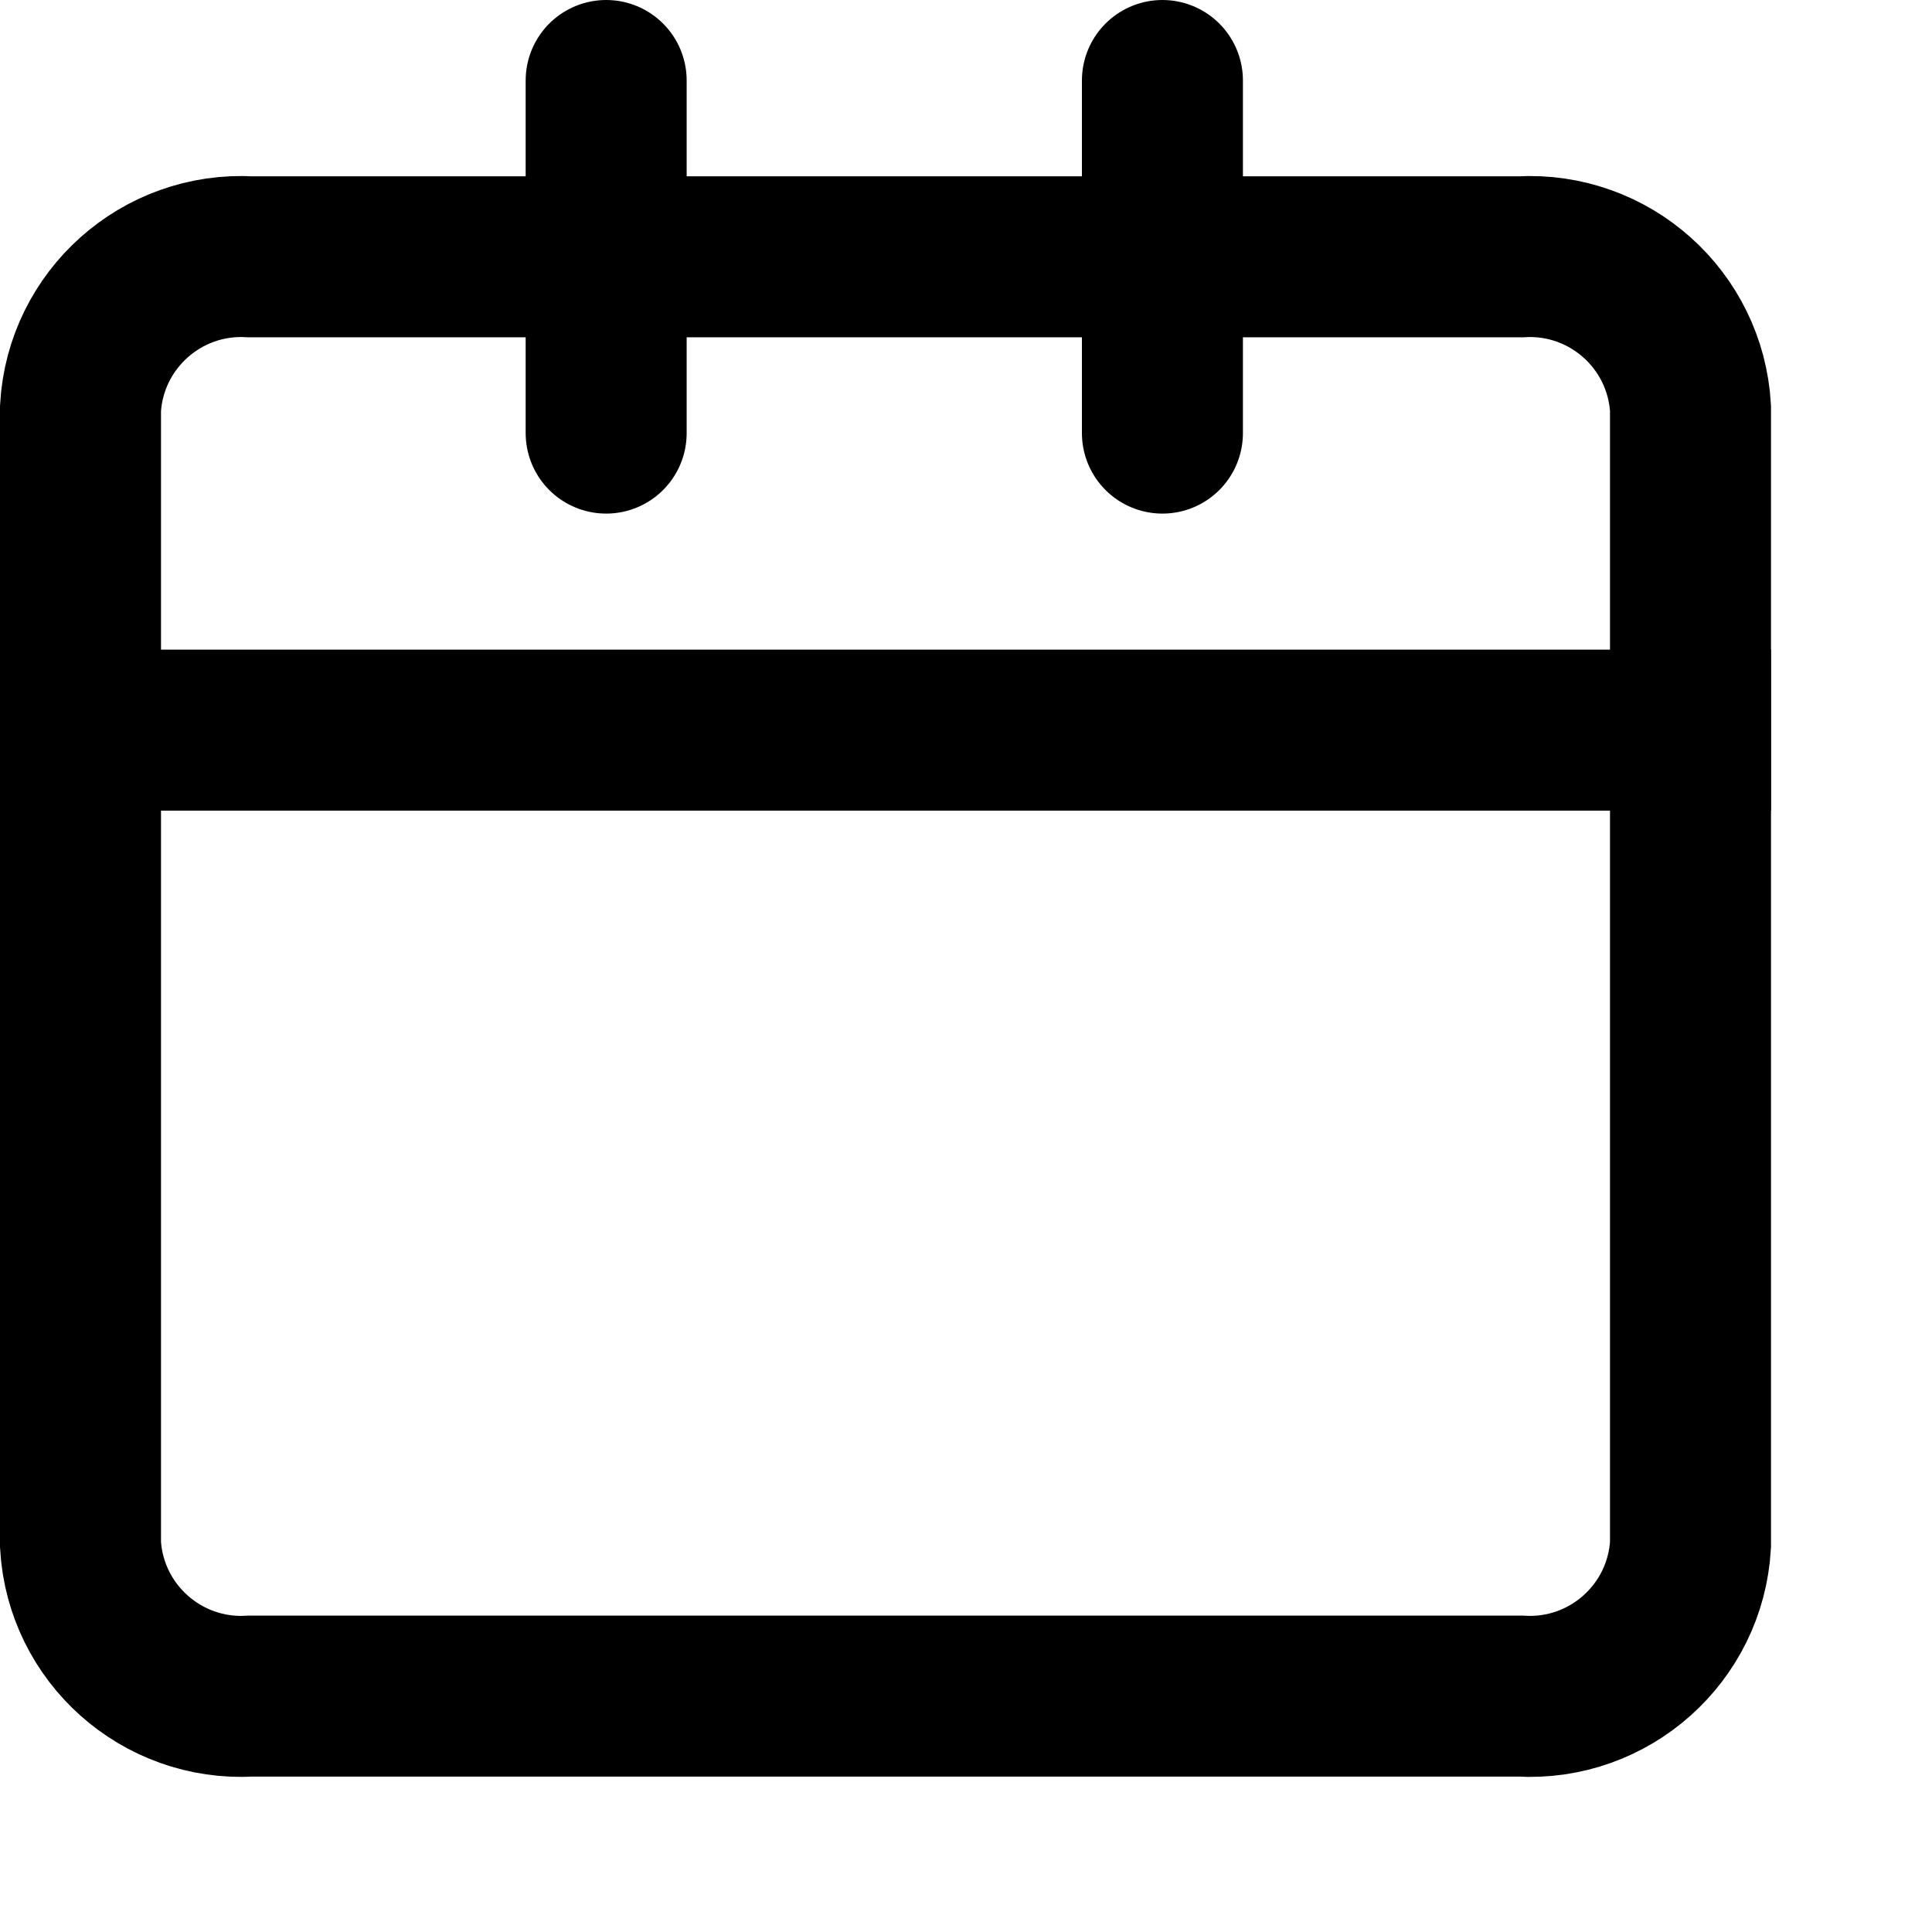
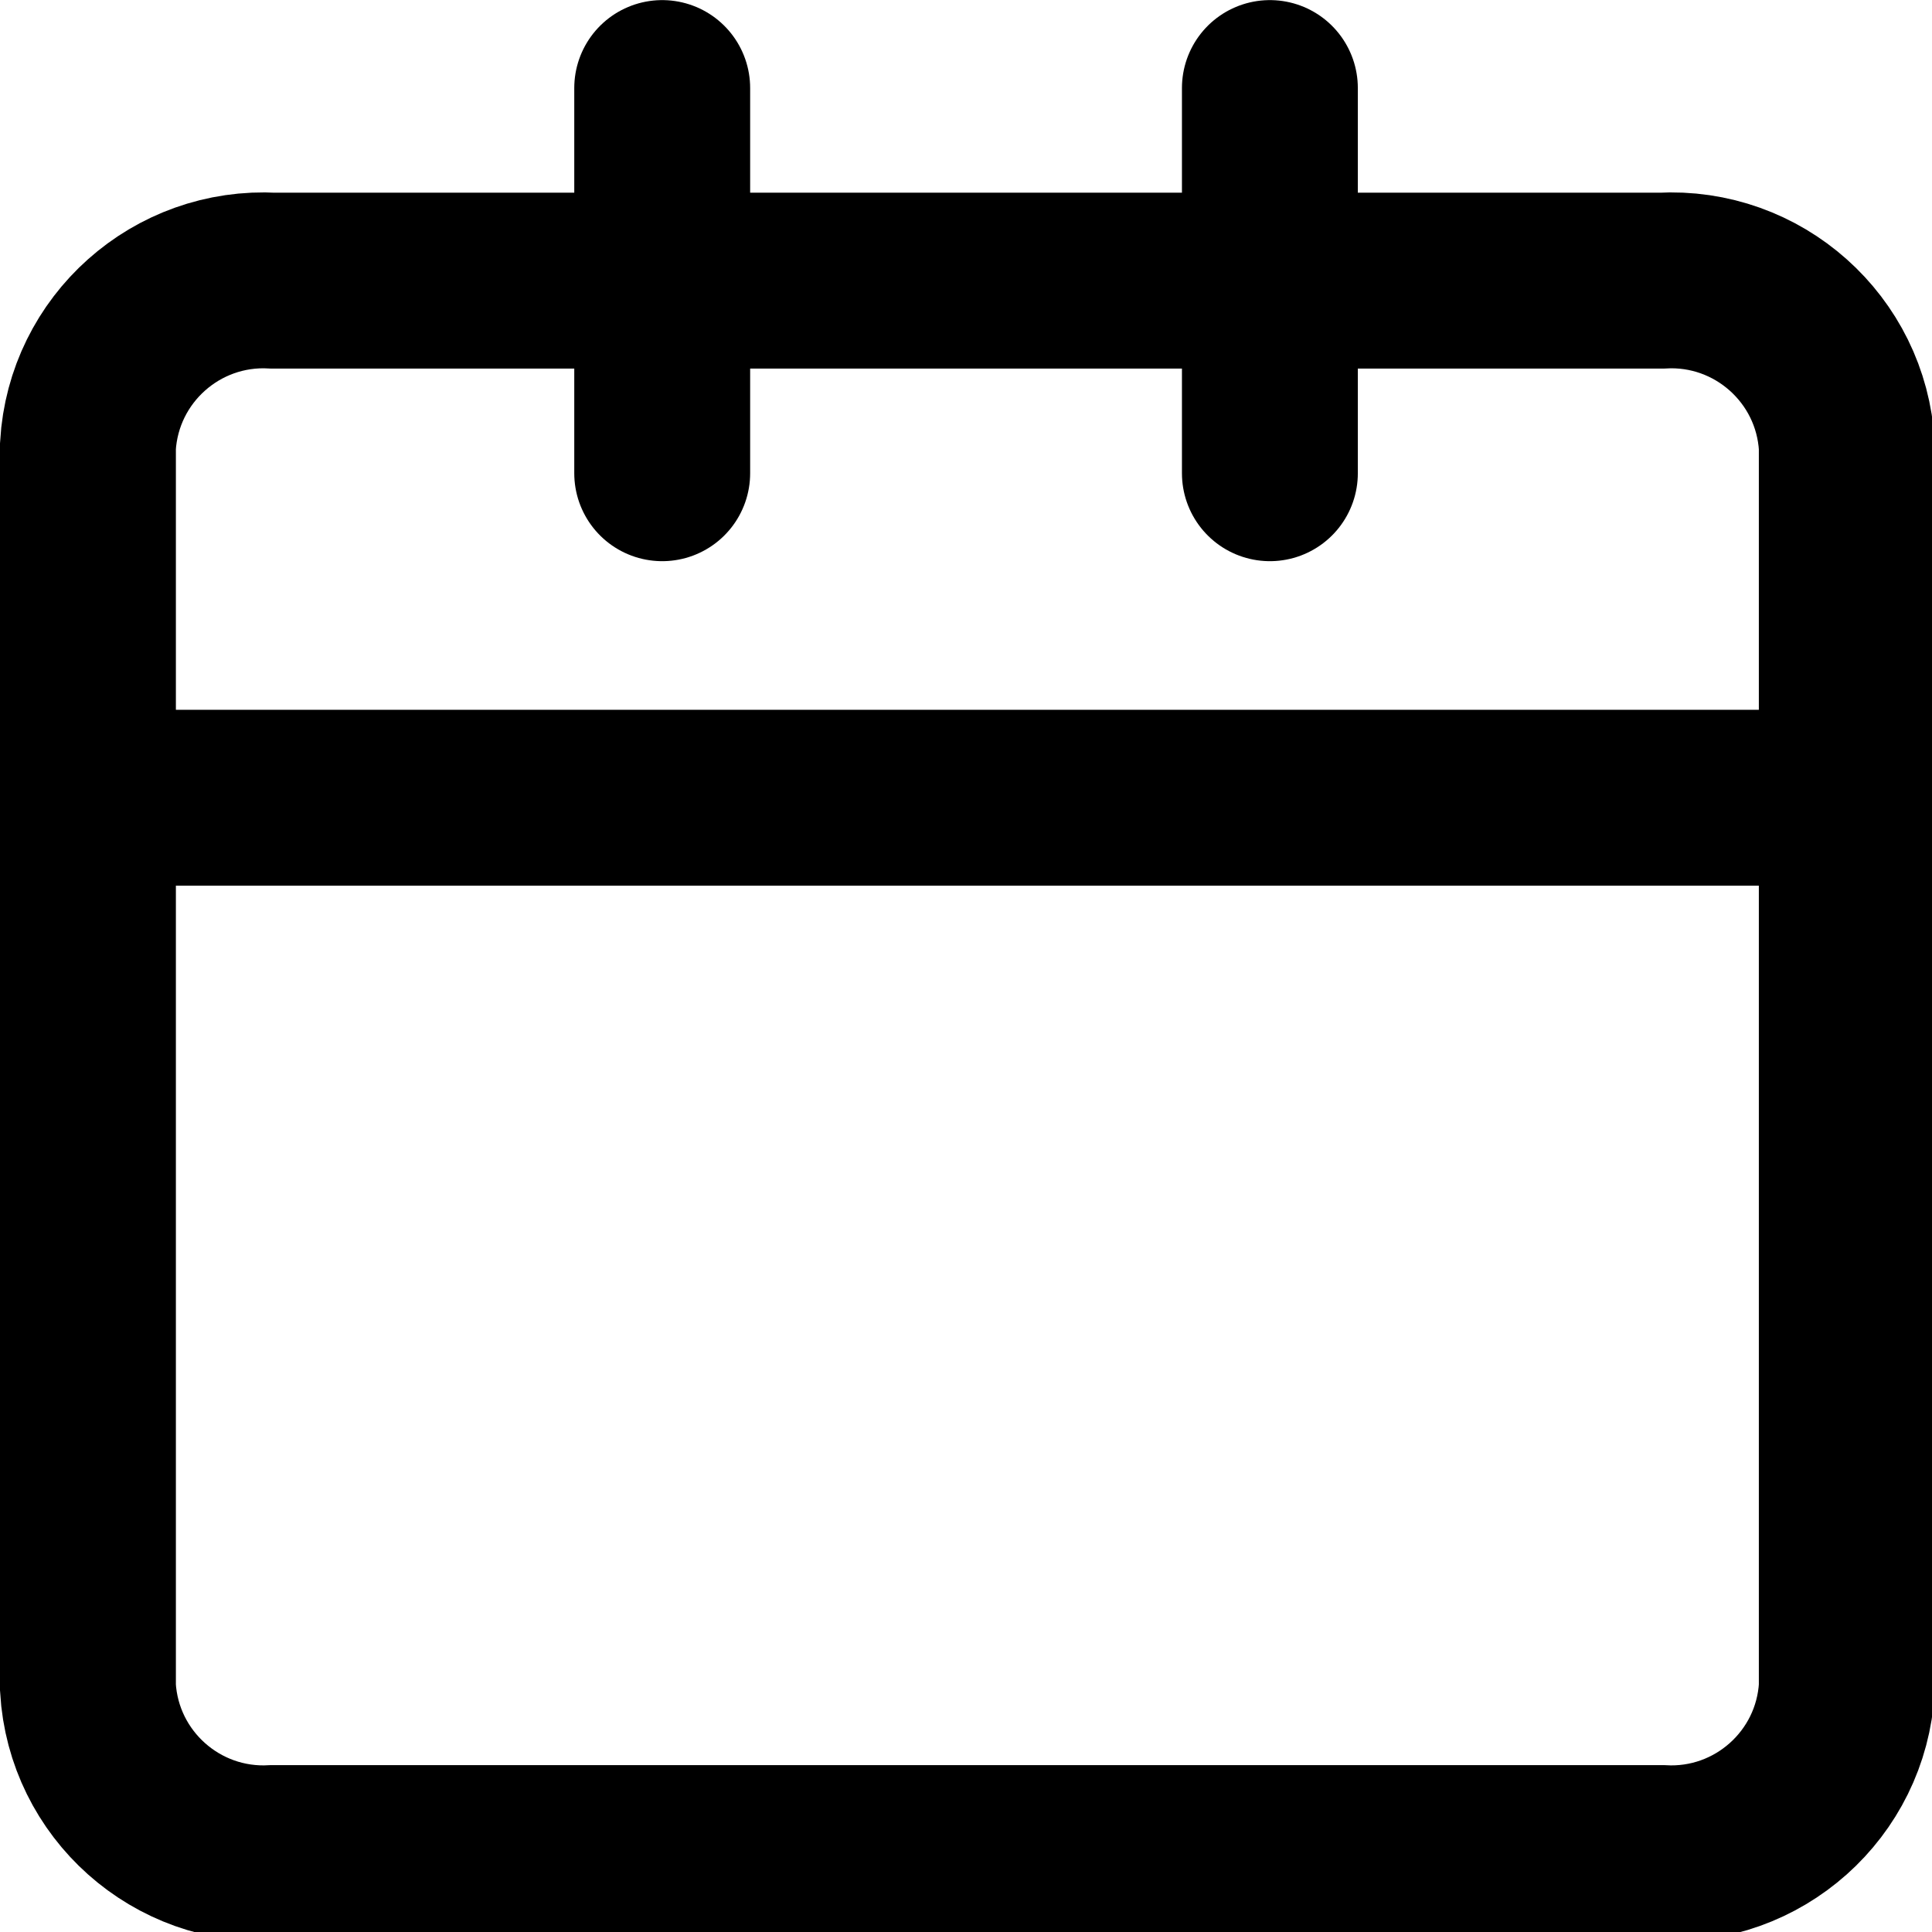
- <svg xmlns="http://www.w3.org/2000/svg" width="24" height="24" viewBox="0 0 24 24">
-   <defs>
-     <style>.cls-1, .cls-2, .cls-3 { fill: none; stroke: #000; stroke-miterlimit: 10; stroke-width: 2px; } .cls-2 { stroke-linecap: round; } .cls-3 { stroke-linecap: square; }</style>
+ <svg xmlns="http://www.w3.org/2000/svg" width="24" height="24" viewBox="0 0 24 24" version="1.1" id="svg14">
+   <defs id="defs4">
+     <style id="style2">.cls-1, .cls-2, .cls-3 { fill: none; stroke: #000; stroke-miterlimit: 10; stroke-width: 2px; } .cls-2 { stroke-linecap: round; } .cls-3 { stroke-linecap: square; }</style>
  </defs>
-   <g id="Layer_2" data-name="Layer 2">
+   <g id="Layer_2" data-name="Layer 2" transform="matrix(1.09245,0,0,1.09245,0,0.00131672)">
    <g id="Layer_1-2" data-name="Layer 1">
-       <path class="cls-1" d="M12 3.19h-2M4.91 3.19h-1.8A2 2 0 0 0 1 5.07v14.12a2 2 0 0 0 2.11 1.88h15.78A2 2 0 0 0 21 19.19V5.07a2 2 0 0 0-2.11-1.88H3.14" />
-       <path class="cls-2" d="M7.53 1v4.38M14.44 1v4.38" />
-       <path class="cls-3" d="M1 9.07h20" />
+       <path class="cls-1" d="m 12,3.19 h -2 m -5.09,0 H 3.11 A 2,2 0 0 0 1,5.07 v 14.12 a 2,2 0 0 0 2.11,1.88 H 18.89 A 2,2 0 0 0 21,19.19 V 5.07 A 2,2 0 0 0 18.89,3.19 H 3.14" id="path6" style="fill:none;stroke:#000000;stroke-width:2px;stroke-miterlimit:10" />
+       <path class="cls-2" d="M 7.53,1 V 5.38 M 14.44,1 v 4.38" id="path8" style="fill:none;stroke:#000000;stroke-width:2px;stroke-linecap:round;stroke-miterlimit:10" />
+       <path class="cls-3" d="M 1,9.07 H 21" id="path10" style="fill:none;stroke:#000000;stroke-width:2px;stroke-linecap:square;stroke-miterlimit:10" />
    </g>
  </g>
</svg>
